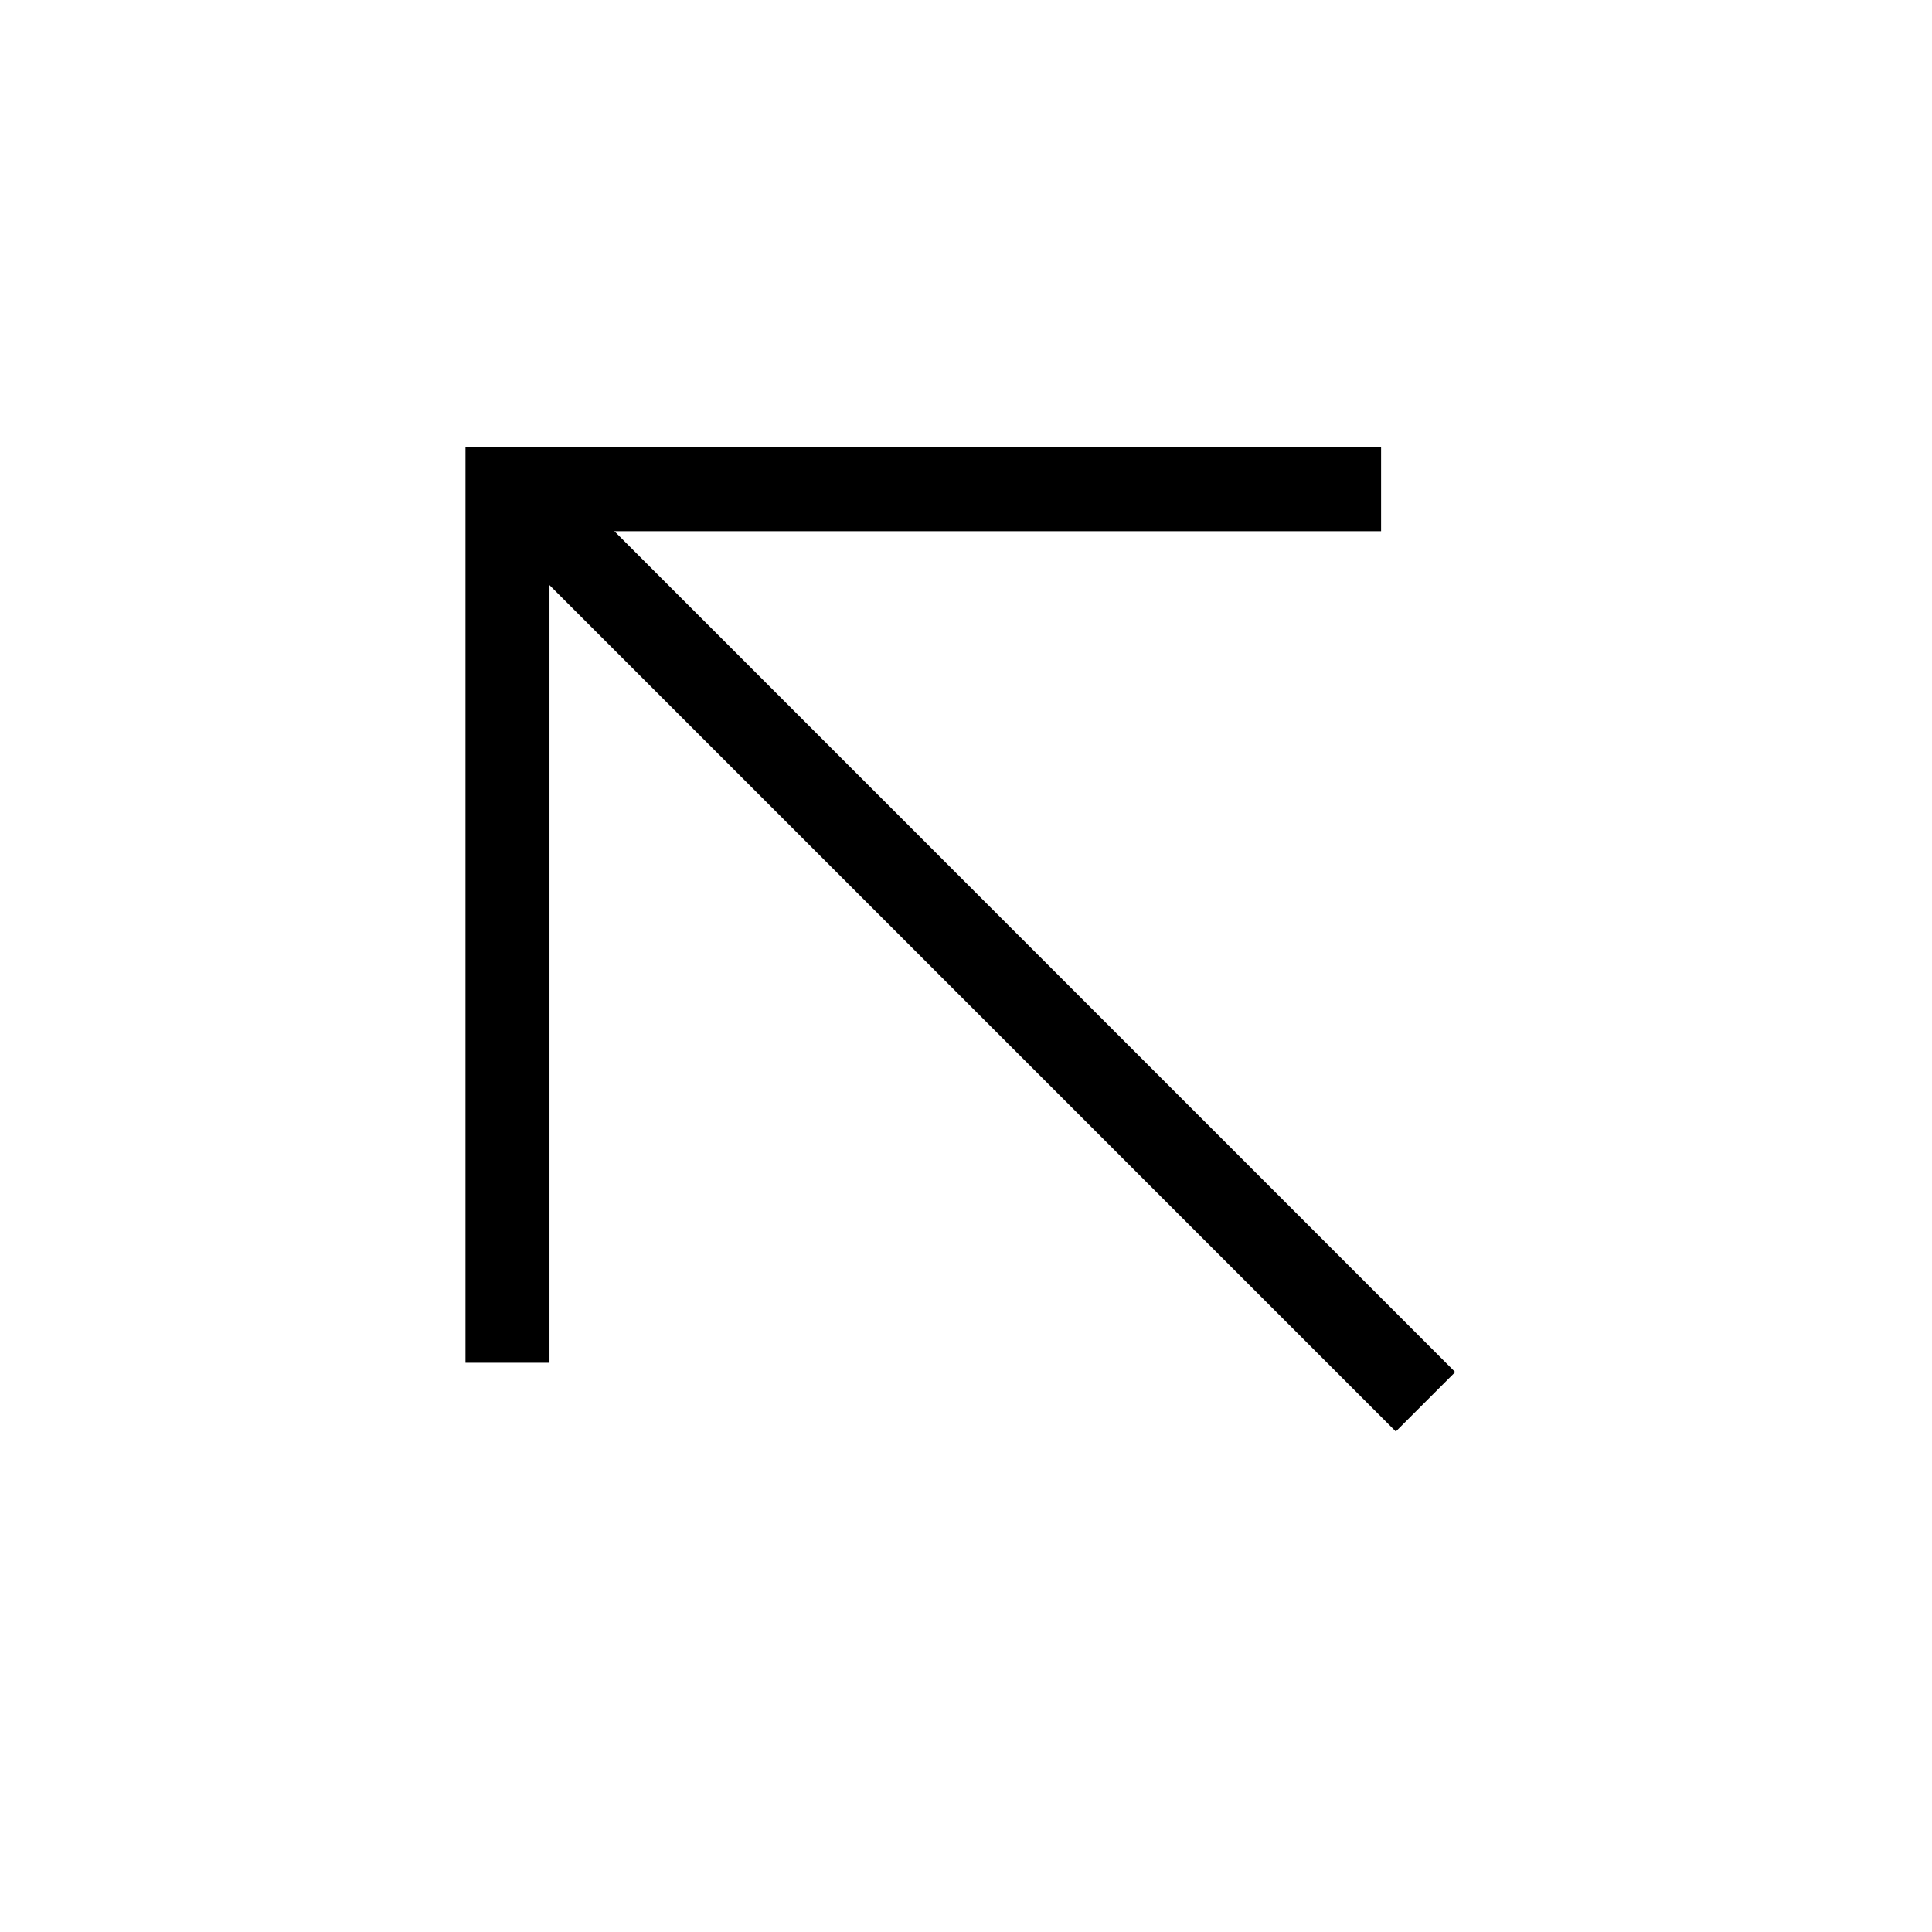
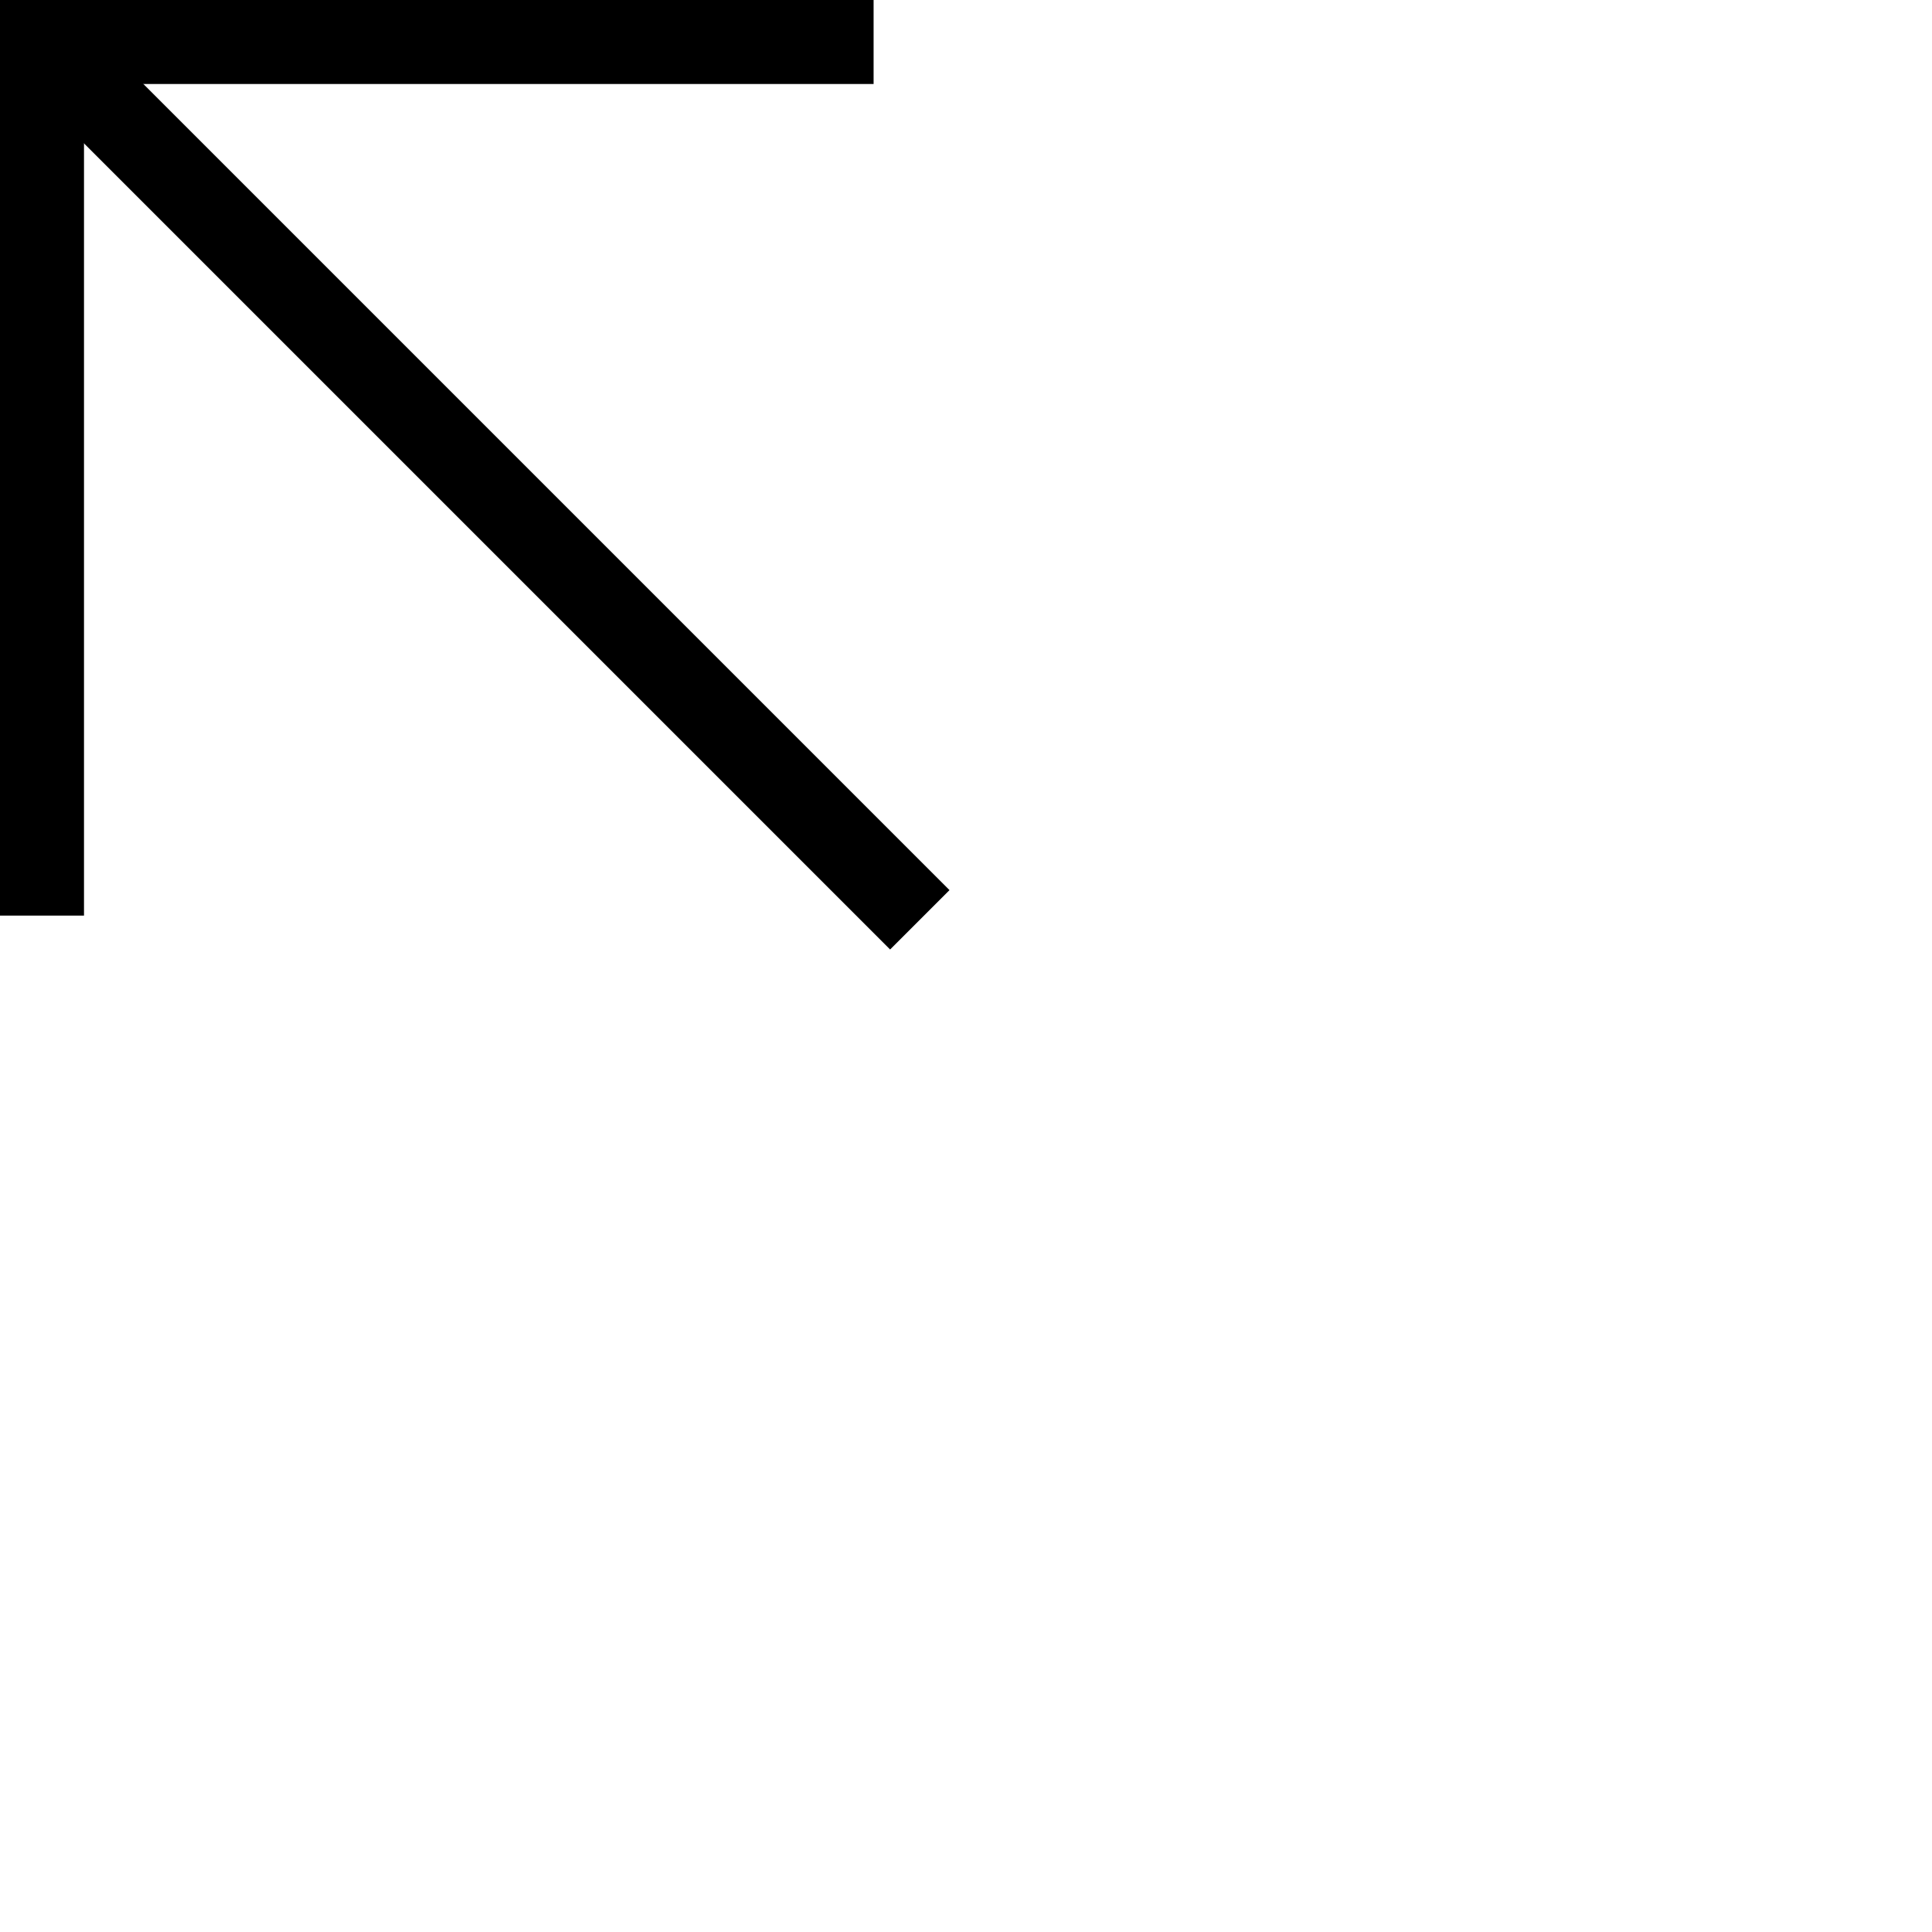
<svg xmlns="http://www.w3.org/2000/svg" width="46" height="46" viewBox="0 0 46 46" fill="none">
-   <path d="M12.083 32.447V11.648H32.883" stroke="black" stroke-width="2" />
-   <path d="M33.941 33.376L12.847 12.281" stroke="black" stroke-width="2" />
+   <path id="Line 1" d="M1 21.8V1H20.8" stroke="black" stroke-width="2" />
+   <path id="Line 2" d="M21.9 21.9L.9.9" stroke="black" stroke-width="2" />
</svg>
